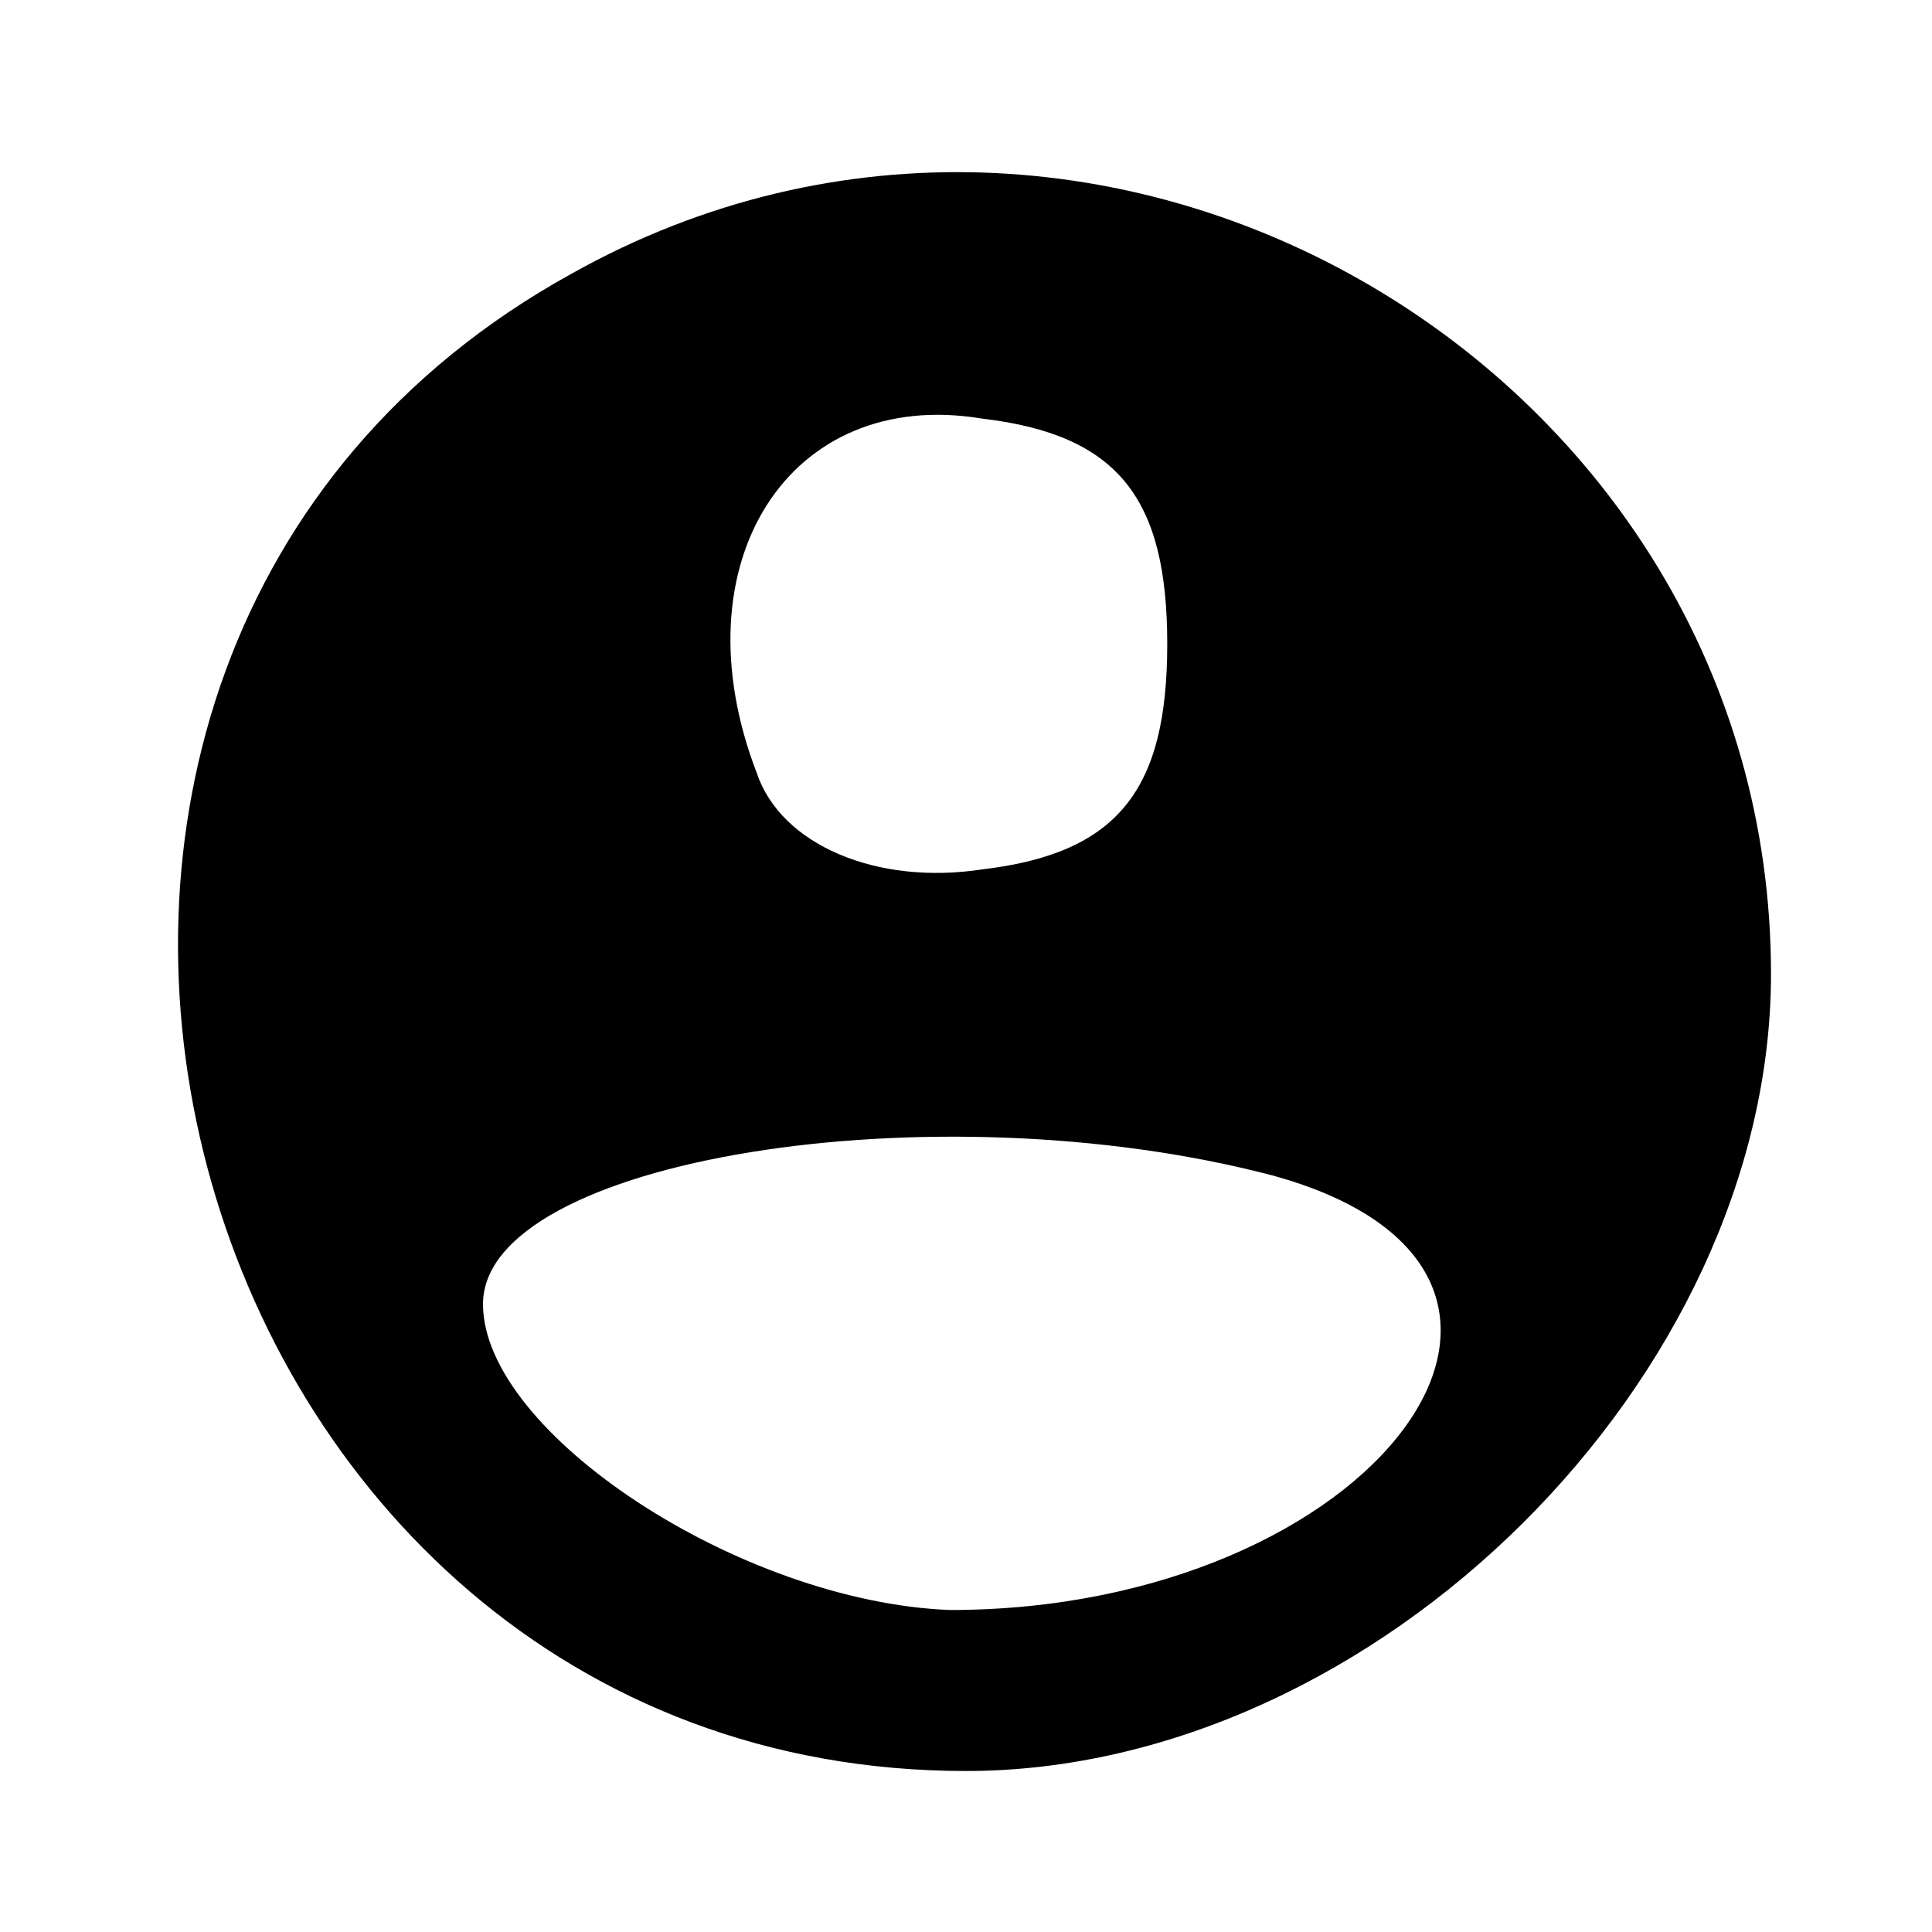
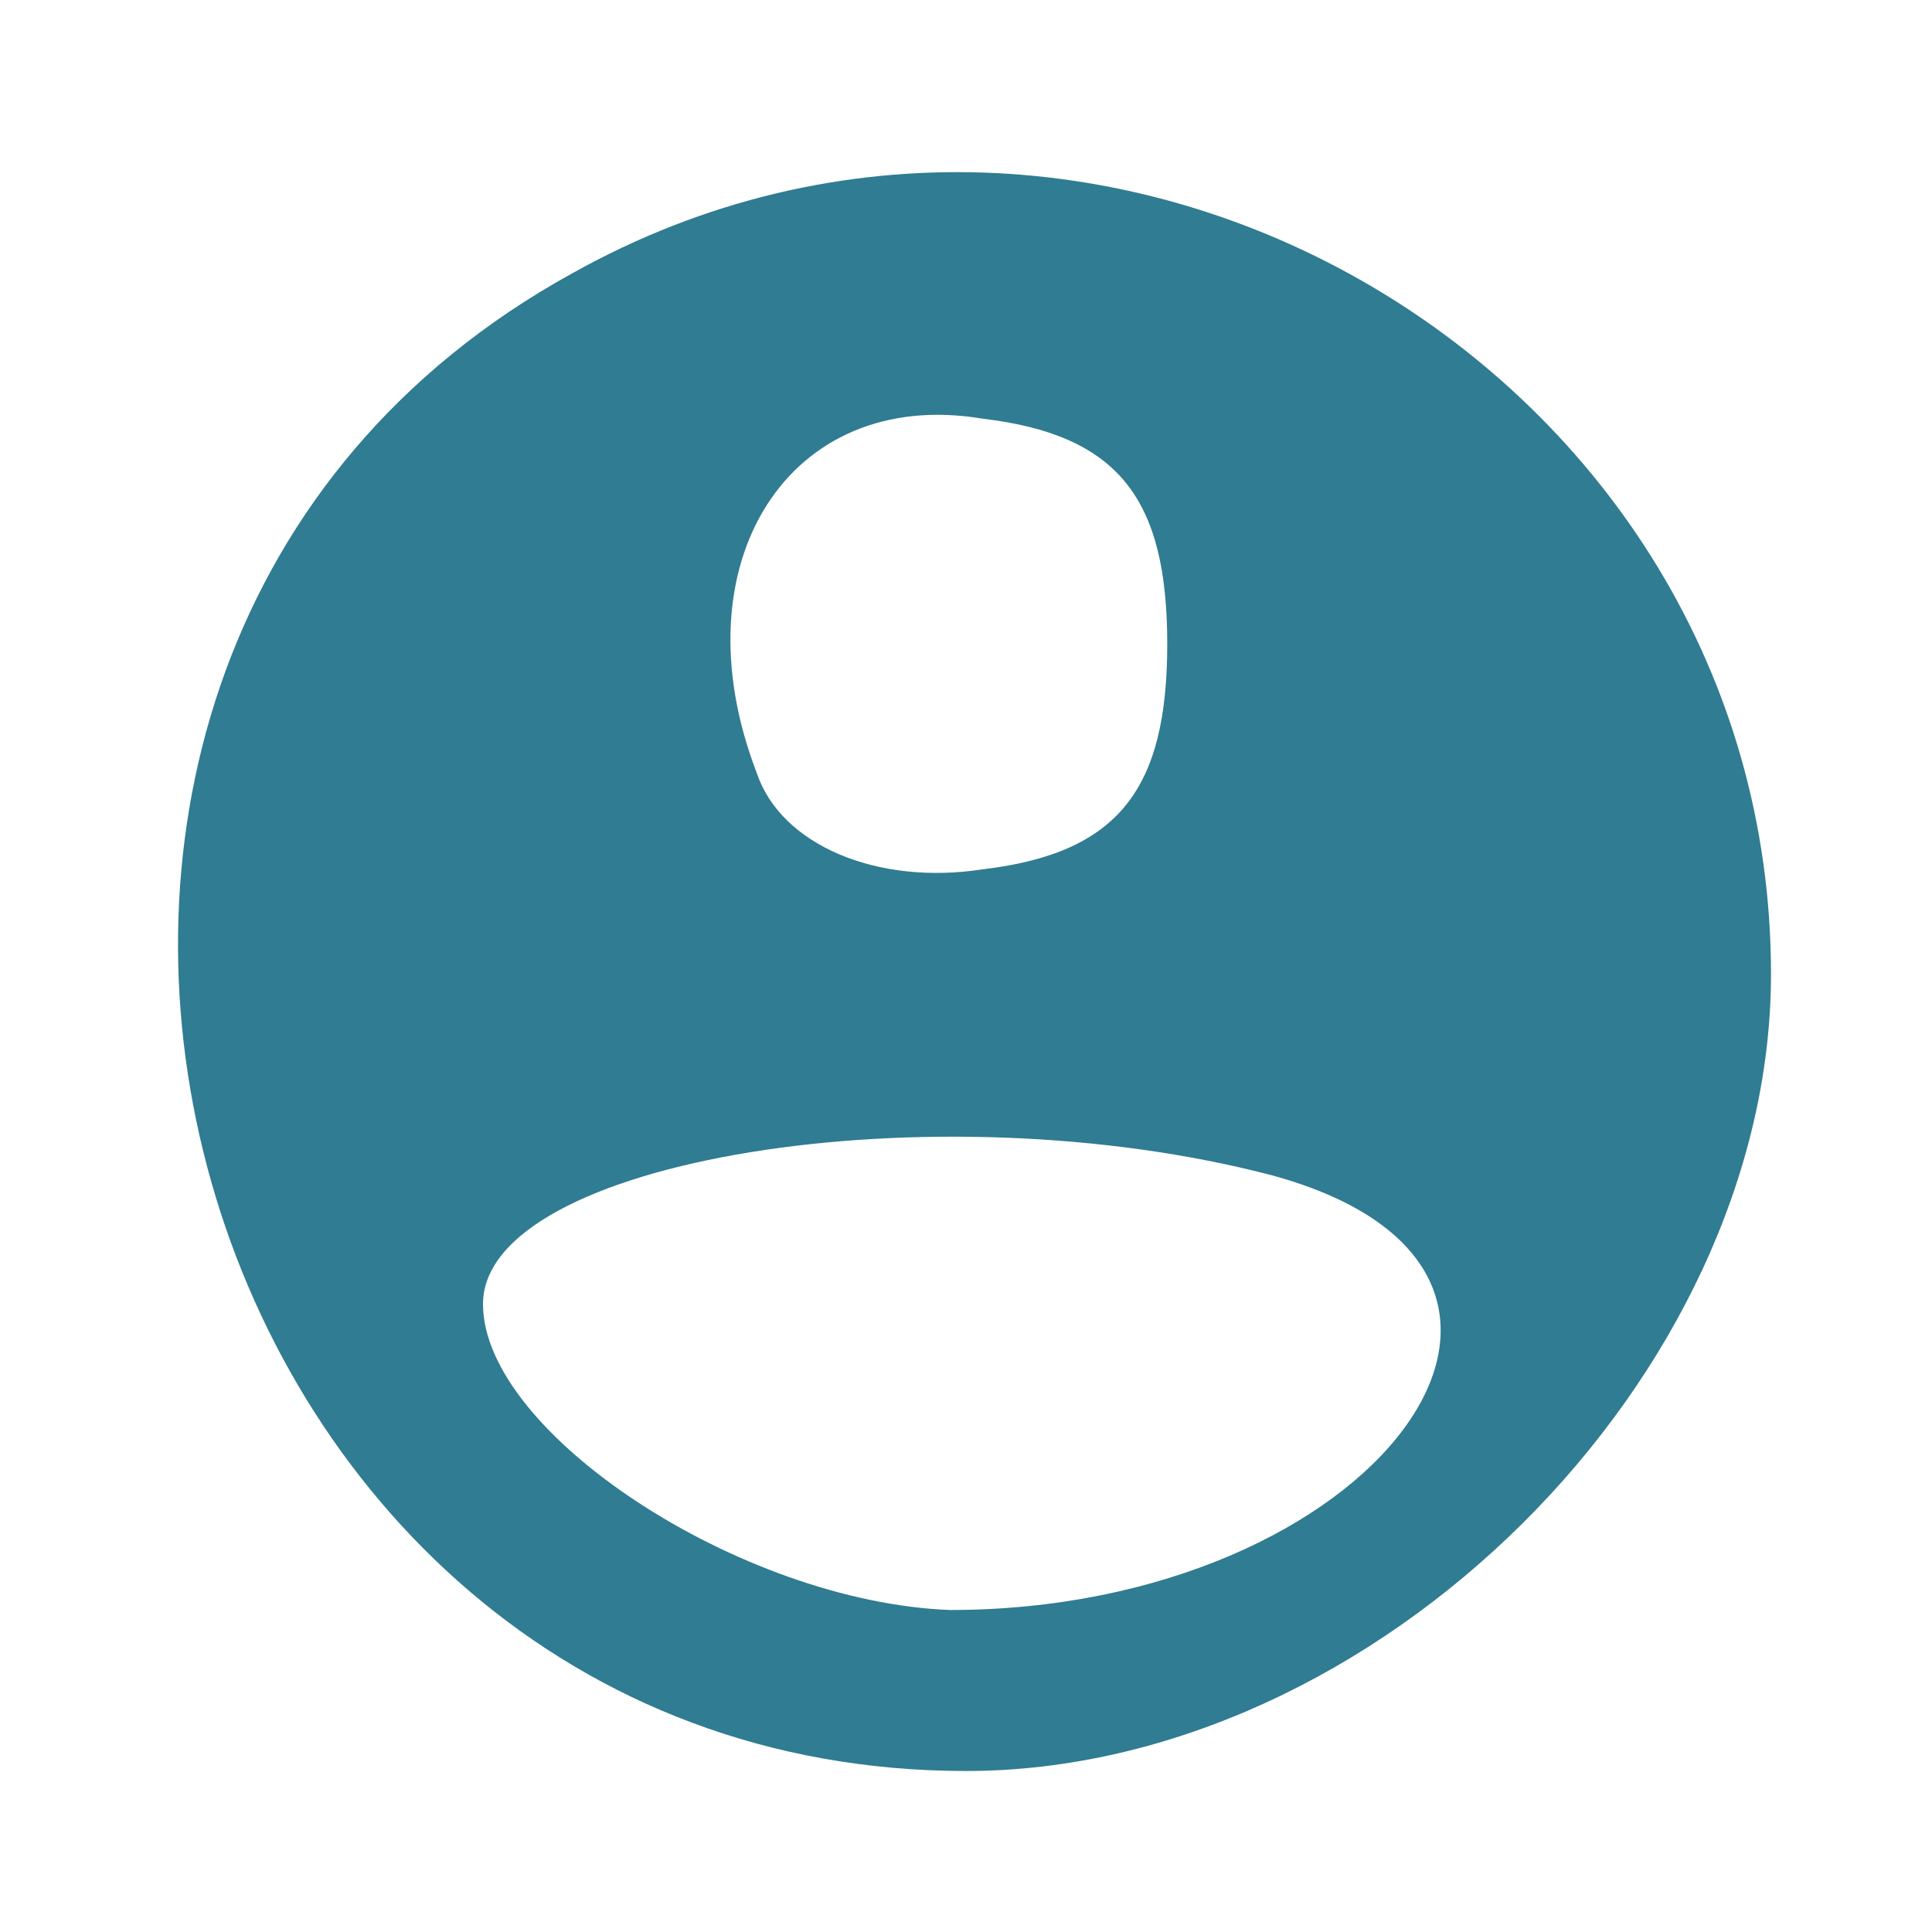
<svg xmlns="http://www.w3.org/2000/svg" version="1.0" width="24pt" height="24pt" viewBox="0 0 24 24" preserveAspectRatio="xMidYMid meet">
-   <g transform="translate(0,24) scale(0.1,-0.1)" fill="#000000" stroke="none">
+   <g transform="translate(0,24) scale(0.1,-0.1)" fill="#307C92" stroke="none">
    <path d="M71 206 c-87 -48 -50 -186 49 -186 51 0 100 49 100 99 0 75 -83 124 -149 87z m74 -46 c0 -18 -6 -26 -23 -28 -13 -2 -25 3 -28 12 -10 26 4 48 28 44 17 -2 23 -10 23 -28z m13 -66 c44 -12 13 -54 -40 -54 -26 1 -58 22 -58 38 0 18 56 27 98 16z" />
  </g>
</svg>
